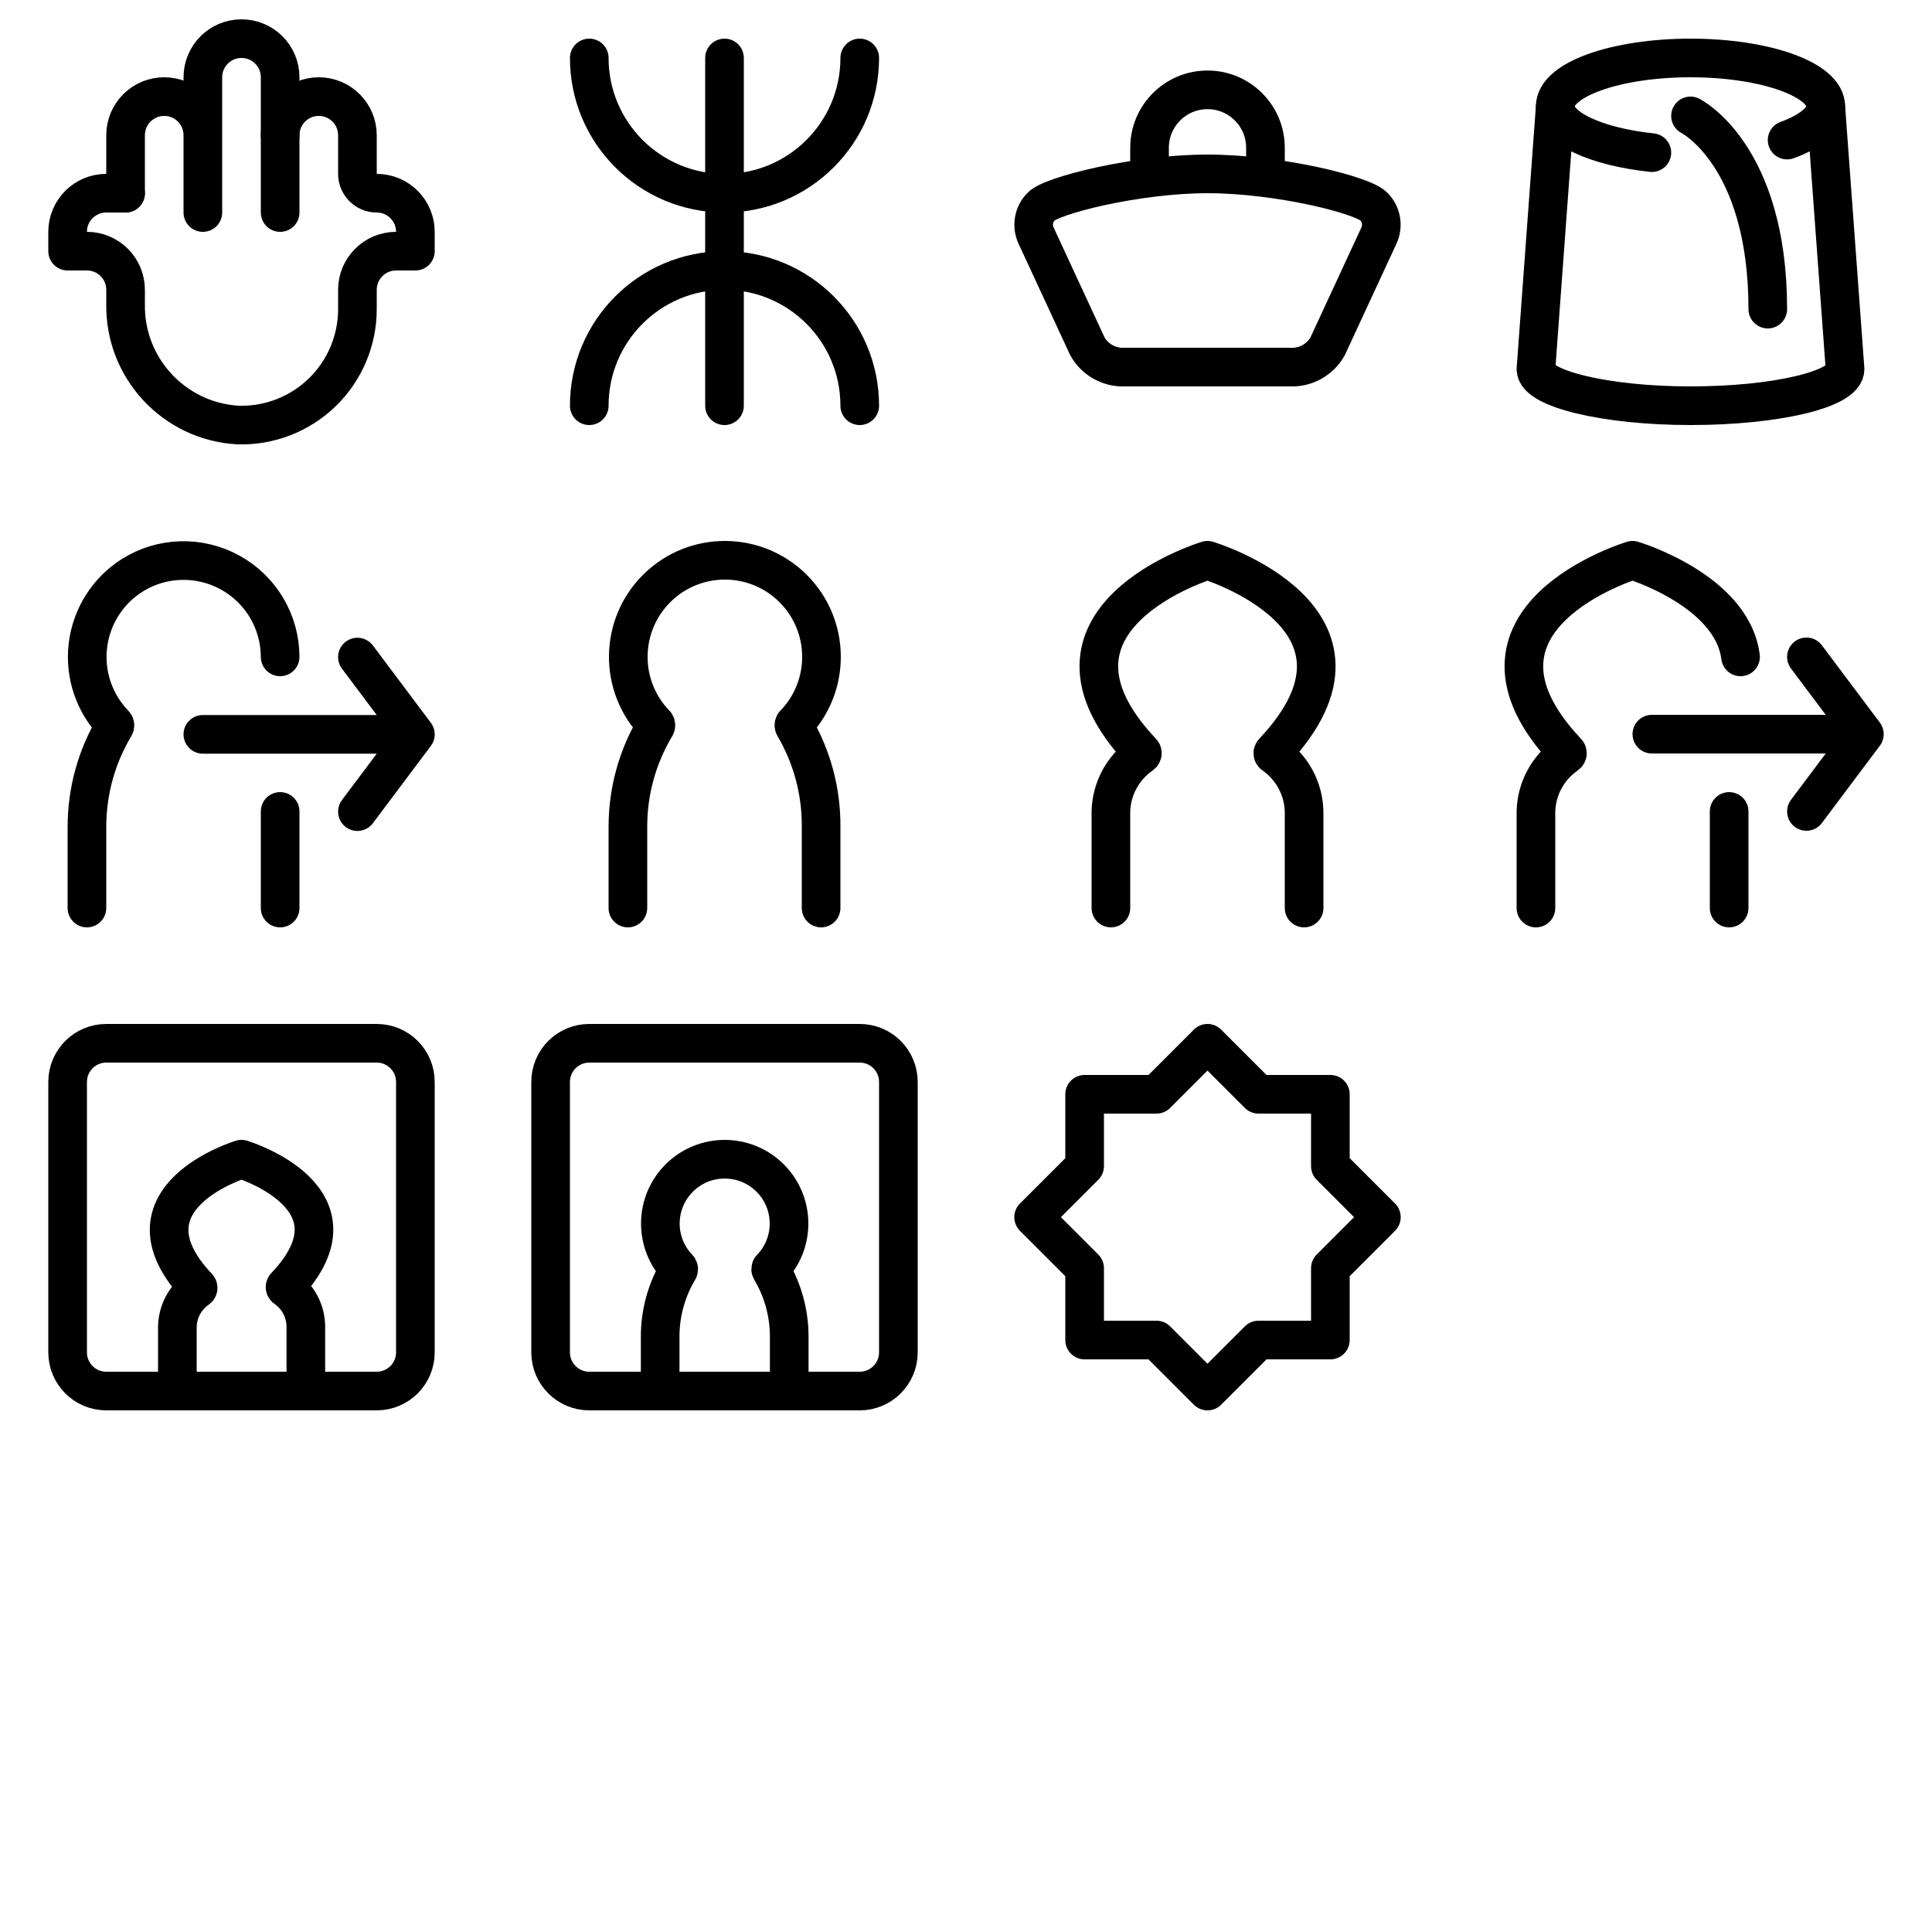
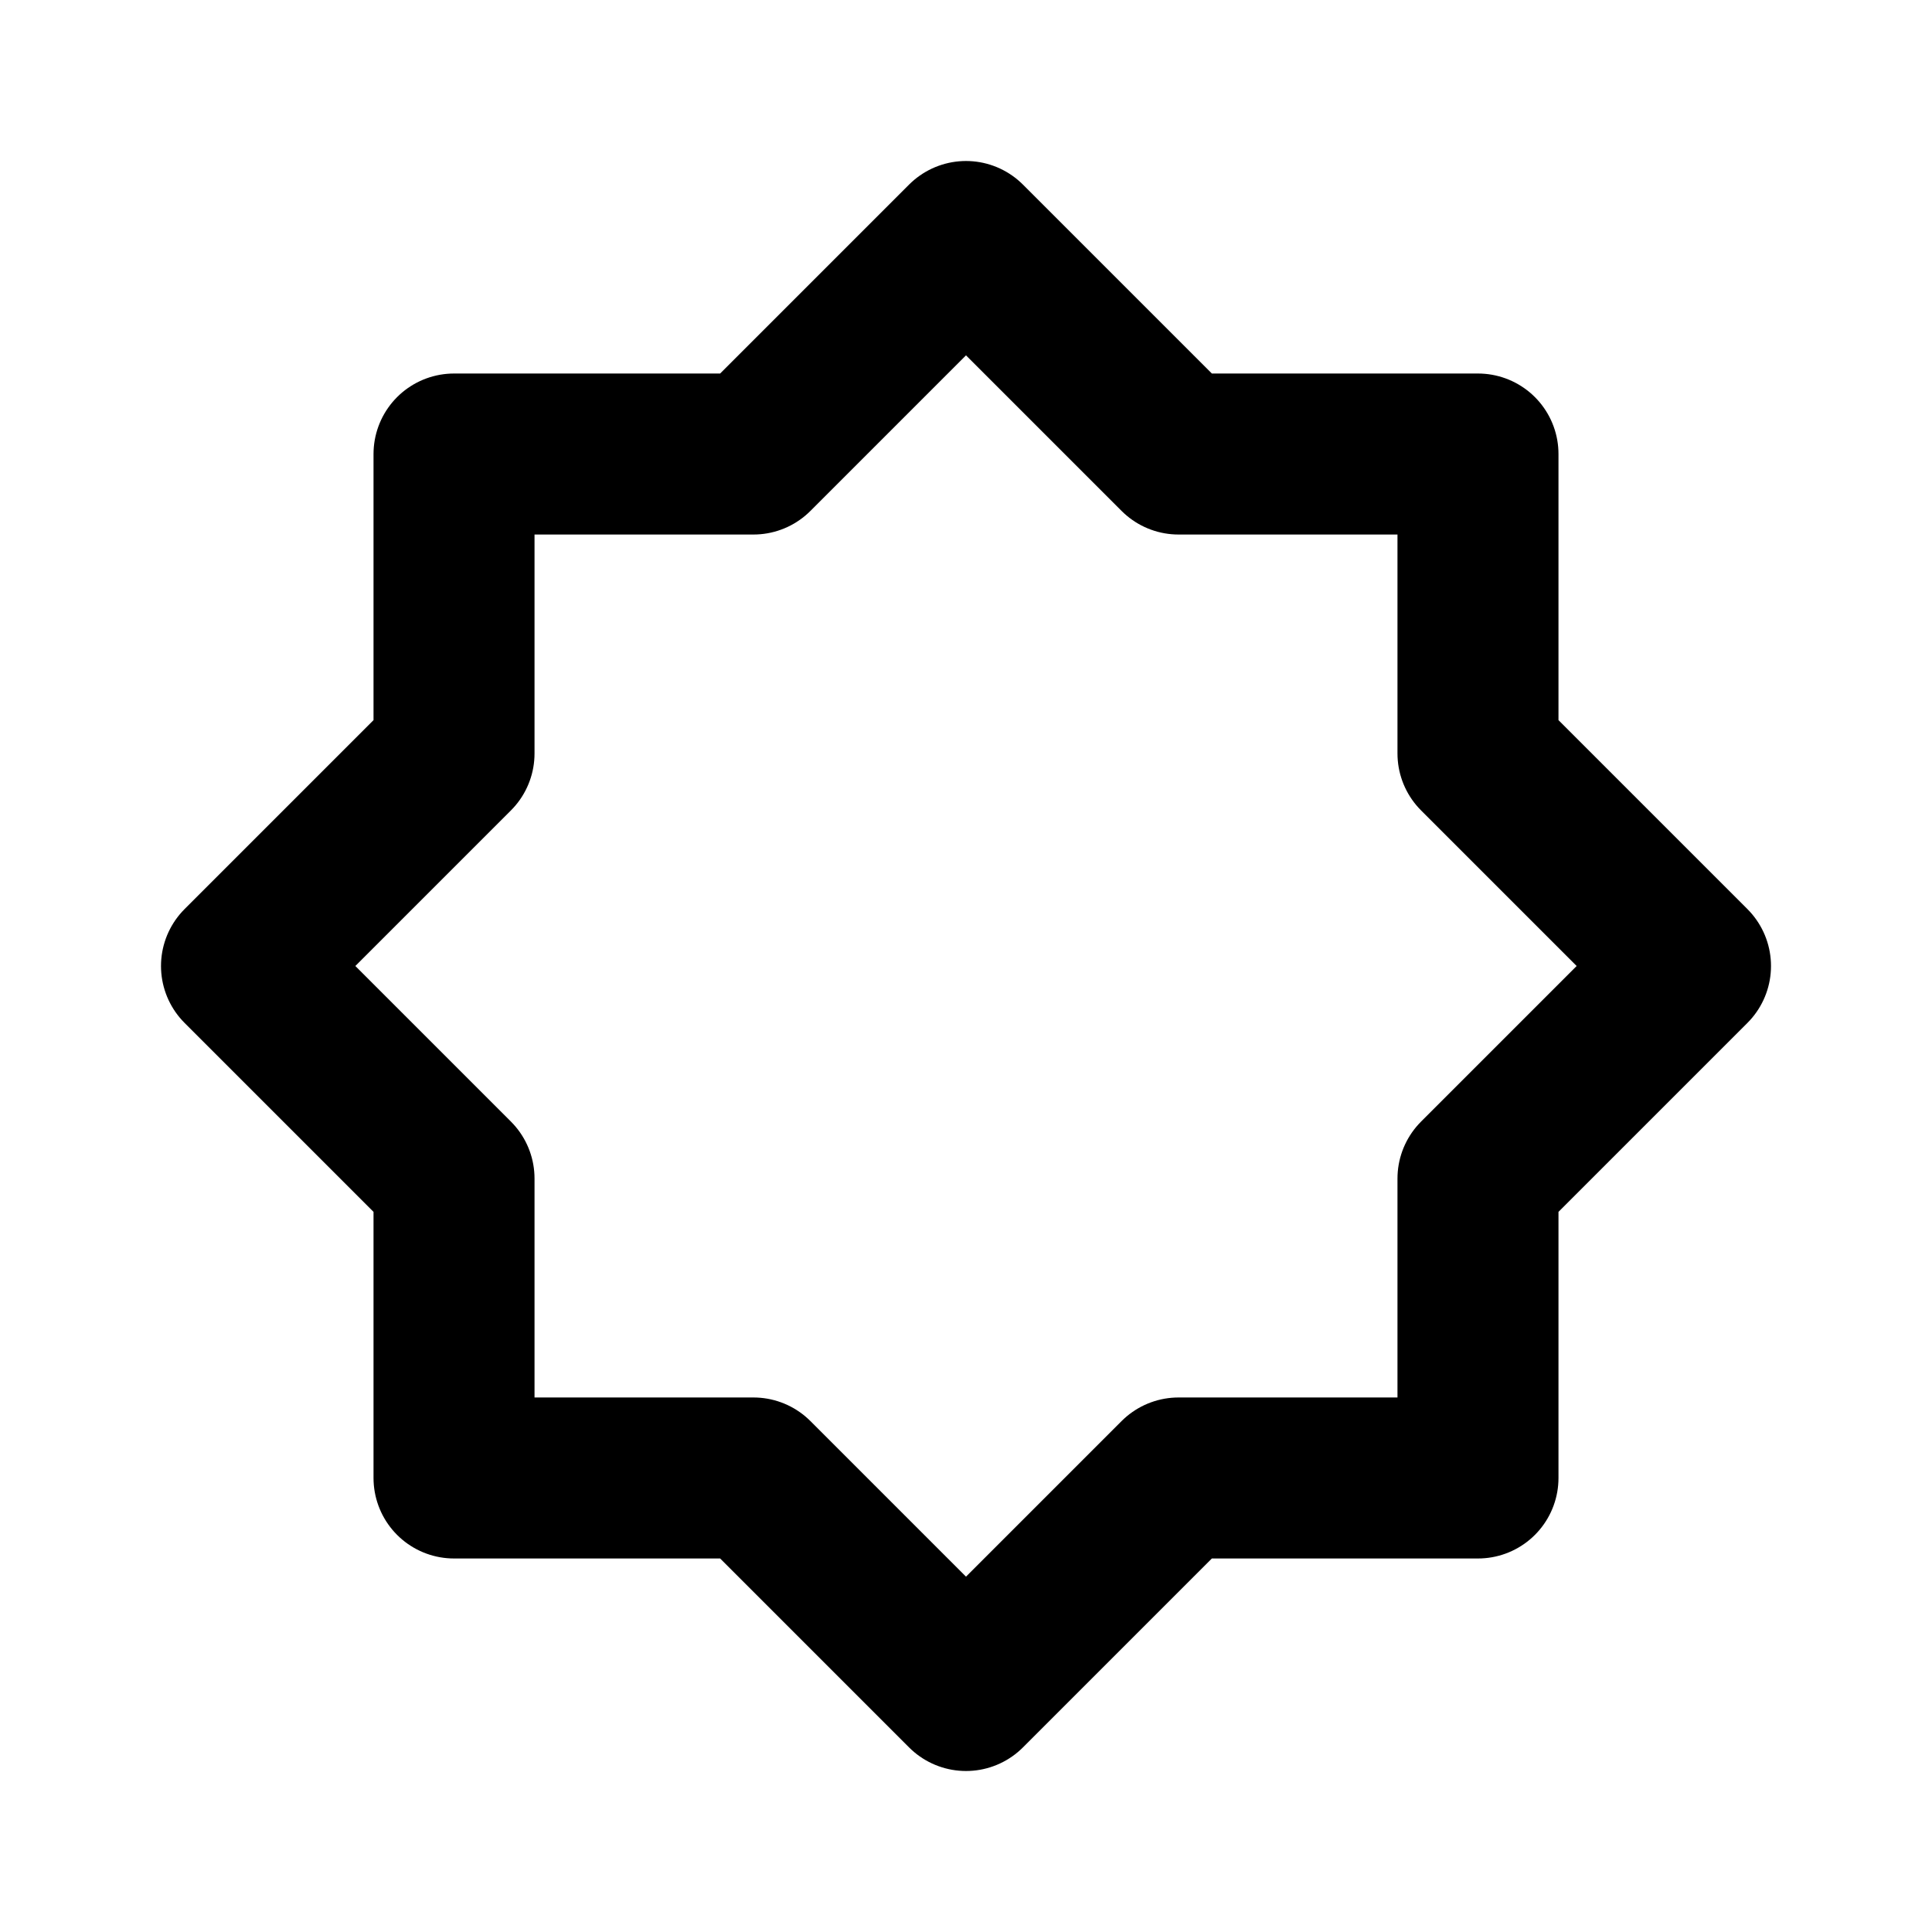
- <svg xmlns="http://www.w3.org/2000/svg" xmlns:xlink="http://www.w3.org/1999/xlink" viewBox="0 0 99 100" stroke-width="2" stroke-linecap="round" stroke-linejoin="round" width="24" height="24" fill="none" stroke="currentColor">
-   <use width="48" height="48" transform="translate(25 0) scale(0.5)" xlink:href="#e7a8d4f6-8f88-463a-bea8-0913fdc176b0" />
-   <use width="48" height="48" transform="translate(75 0) scale(0.5)" xlink:href="#e7a8d4f6-8f88-463a-bea8-0913fdc176b0" />
-   <use width="48" height="48" transform="translate(50 0) scale(0.5)" xlink:href="#e7a8d4f6-8f88-463a-bea8-0913fdc176b0" />
-   <use width="48" height="48" transform="translate(75 26) scale(0.5)" xlink:href="#e7a8d4f6-8f88-463a-bea8-0913fdc176b0" />
-   <use width="48" height="48" transform="translate(50 26) scale(0.5)" xlink:href="#e7a8d4f6-8f88-463a-bea8-0913fdc176b0" />
-   <use width="48" height="48" transform="translate(25 26) scale(0.5)" xlink:href="#e7a8d4f6-8f88-463a-bea8-0913fdc176b0" />
-   <use width="48" height="48" transform="translate(75 51) scale(0.5)" xlink:href="#e7a8d4f6-8f88-463a-bea8-0913fdc176b0" />
-   <use width="48" height="48" transform="translate(50 51) scale(0.5)" xlink:href="#e7a8d4f6-8f88-463a-bea8-0913fdc176b0" />
-   <use width="48" height="48" transform="translate(25 51) scale(0.5)" xlink:href="#e7a8d4f6-8f88-463a-bea8-0913fdc176b0" />
-   <use width="48" height="48" transform="translate(25 76) scale(0.5)" xlink:href="#e7a8d4f6-8f88-463a-bea8-0913fdc176b0" />
-   <use width="48" height="48" transform="translate(0 76) scale(0.5)" xlink:href="#e7a8d4f6-8f88-463a-bea8-0913fdc176b0" />
-   <use width="48" height="48" transform="translate(0 51) scale(0.5)" xlink:href="#e7a8d4f6-8f88-463a-bea8-0913fdc176b0" />
-   <use width="48" height="48" transform="translate(0 26) scale(0.5)" xlink:href="#e7a8d4f6-8f88-463a-bea8-0913fdc176b0" />
-   <use width="48" height="48" transform="translate(0 0) scale(0.5)" xlink:href="#e7a8d4f6-8f88-463a-bea8-0913fdc176b0" />
-   <use width="48" height="48" transform="translate(25 0) scale(0.5)" xlink:href="#a509a30e-1c21-44b4-80b5-7450a552fe72" />
-   <use width="48" height="48" transform="translate(75 0) scale(0.5)" xlink:href="#a509a30e-1c21-44b4-80b5-7450a552fe72" />
-   <use width="48" height="48" transform="translate(50 0) scale(0.5)" xlink:href="#a509a30e-1c21-44b4-80b5-7450a552fe72" />
-   <use width="48" height="48" transform="translate(75 26) scale(0.5)" xlink:href="#a509a30e-1c21-44b4-80b5-7450a552fe72" />
-   <use width="48" height="48" transform="translate(50 26) scale(0.5)" xlink:href="#a509a30e-1c21-44b4-80b5-7450a552fe72" />
-   <use width="48" height="48" transform="translate(25 26) scale(0.5)" xlink:href="#a509a30e-1c21-44b4-80b5-7450a552fe72" />
-   <use width="48" height="48" transform="translate(75 51) scale(0.5)" xlink:href="#a509a30e-1c21-44b4-80b5-7450a552fe72" />
-   <use width="48" height="48" transform="translate(50 51) scale(0.5)" xlink:href="#a509a30e-1c21-44b4-80b5-7450a552fe72" />
-   <use width="48" height="48" transform="translate(25 51) scale(0.5)" xlink:href="#a509a30e-1c21-44b4-80b5-7450a552fe72" />
-   <use width="48" height="48" transform="translate(25 76) scale(0.5)" xlink:href="#a509a30e-1c21-44b4-80b5-7450a552fe72" />
-   <use width="48" height="48" transform="translate(0 76) scale(0.5)" xlink:href="#a509a30e-1c21-44b4-80b5-7450a552fe72" />
-   <use width="48" height="48" transform="translate(0 51) scale(0.5)" xlink:href="#a509a30e-1c21-44b4-80b5-7450a552fe72" />
-   <use width="48" height="48" transform="translate(0 26) scale(0.5)" xlink:href="#a509a30e-1c21-44b4-80b5-7450a552fe72" />
-   <use width="48" height="48" transform="translate(0 0) scale(0.5)" xlink:href="#a509a30e-1c21-44b4-80b5-7450a552fe72" />
-   <use width="48" height="48" transform="translate(25 0) scale(0.5)" xlink:href="#fc3e545d-4a7c-4980-a742-eeab9ecda2a7" />
-   <use width="48" height="48" transform="translate(75 0) scale(0.5)" xlink:href="#fc3e545d-4a7c-4980-a742-eeab9ecda2a7" />
-   <use width="48" height="48" transform="translate(50 0) scale(0.5)" xlink:href="#fc3e545d-4a7c-4980-a742-eeab9ecda2a7" />
-   <use width="48" height="48" transform="translate(75 26) scale(0.5)" xlink:href="#fc3e545d-4a7c-4980-a742-eeab9ecda2a7" />
-   <use width="48" height="48" transform="translate(50 26) scale(0.5)" xlink:href="#fc3e545d-4a7c-4980-a742-eeab9ecda2a7" />
-   <use width="48" height="48" transform="translate(25 26) scale(0.5)" xlink:href="#fc3e545d-4a7c-4980-a742-eeab9ecda2a7" />
-   <use width="48" height="48" transform="translate(75 51) scale(0.5)" xlink:href="#fc3e545d-4a7c-4980-a742-eeab9ecda2a7" />
-   <use width="48" height="48" transform="translate(50 51) scale(0.5)" xlink:href="#fc3e545d-4a7c-4980-a742-eeab9ecda2a7" />
-   <use width="48" height="48" transform="translate(25 51) scale(0.5)" xlink:href="#fc3e545d-4a7c-4980-a742-eeab9ecda2a7" />
-   <use width="48" height="48" transform="translate(25 76) scale(0.5)" xlink:href="#fc3e545d-4a7c-4980-a742-eeab9ecda2a7" />
-   <use width="48" height="48" transform="translate(0 76) scale(0.5)" xlink:href="#fc3e545d-4a7c-4980-a742-eeab9ecda2a7" />
-   <use width="48" height="48" transform="translate(0 51) scale(0.5)" xlink:href="#fc3e545d-4a7c-4980-a742-eeab9ecda2a7" />
-   <use width="48" height="48" transform="translate(0 26) scale(0.5)" xlink:href="#fc3e545d-4a7c-4980-a742-eeab9ecda2a7" />
-   <use width="48" height="48" transform="translate(0 0) scale(0.5)" xlink:href="#fc3e545d-4a7c-4980-a742-eeab9ecda2a7" />
-   <path d="M12 28" stroke-miterlimit="10" stroke-width="2" />
-   <path d="M115 21" stroke-linecap="round" stroke-miterlimit="10" stroke-width="2" />
-   <path d="M20 13" stroke-miterlimit="10" stroke-width="2" />
-   <path d="M6 10H5a2 2 0 0 0-2 2v1h1a2 2 0 0 1 2 2v.75A6.17 6.17 0 0 0 11.82 22 6 6 0 0 0 18 16v-1a2 2 0 0 1 2-2h1v-1a2 2 0 0 0-2-2h0a1 1 0 0 1-1-1V7a2 2 0 0 0-2-2h0a2 2 0 0 0-2 2" stroke-linecap="round" stroke-miterlimit="10" stroke-width="2" />
-   <path d="M6 10V7a2 2 0 0 1 2-2h0a2 2 0 0 1 2 2m4 3V7v4m-4 0V4a2 2 0 0 1 2-2h0a2 2 0 0 1 2 2v3" stroke-linecap="round" stroke-miterlimit="10" stroke-width="2" />
-   <path stroke-linecap="round" stroke-linejoin="round" stroke-width="2" d="M87 38h9l-3-4m-8 4h11l-3 4" />
-   <path d="M89.59 34c-.44-3.46-5.59-5-5.59-5h0s-9.92 3-3.41 9.91a.09.09 0 0 1 0 .15A3.69 3.69 0 0 0 79 42v5m10 0v-5m-22 5v-5a3.69 3.69 0 0 0-1.58-2.94.09.09 0 0 1 0-.15C71.92 32 62 29 62 29h0s-9.92 3-3.41 9.91a.09.09 0 0 1 0 .15A3.69 3.69 0 0 0 57 42v5m-25 0v-4.21a10.1 10.1 0 0 1 1.43-5.19h0a.11.11 0 0 0 0-.12 5 5 0 1 1 7.18 0 .11.11 0 0 0 0 .12h0A10.1 10.1 0 0 1 42 42.79V47m-28-5v5M4 47v-4.2a10.15 10.15 0 0 1 1.43-5.2h0a.09.09 0 0 0 0-.11 5 5 0 0 1 .91-7.71A5 5 0 0 1 14 34" stroke-linecap="round" stroke-miterlimit="10" stroke-width="2" />
-   <path stroke-linecap="round" stroke-linejoin="round" stroke-width="2" d="M12 38.01h9l-3-4m-8 4h11l-3 4" />
-   <path d="M37 3v18m7-18a7 7 0 0 1-14 0m14 18a7 7 0 0 0-14 0" stroke-linecap="round" stroke-miterlimit="10" stroke-width="2" />
-   <path d="M66.27 19h-8.54a2.11 2.11 0 0 1-1.95-1.08l-2.65-5.72a1.34 1.34 0 0 1 .25-1.5C53.89 10.12 58.33 9 62 9s8.09 1.1 8.62 1.7a1.34 1.34 0 0 1 .25 1.5l-2.65 5.72A2.11 2.11 0 0 1 66.27 19M59 9V7.65a3 3 0 0 1 6 0V9" stroke-miterlimit="10" stroke-width="2" />
-   <path d="M85 7.9c-2.89-.31-5-1.27-5-2.4C80 4.12 83.13 3 87 3s7 1.12 7 2.5c0 .47-.37.91-1 1.29a6 6 0 0 1-1 .46" stroke-linecap="round" stroke-miterlimit="10" stroke-width="2" />
-   <path d="m80 5.5-1 13.61c0 1 3.58 1.89 8 1.89s8-.85 8-1.89L94 5.5" stroke-miterlimit="10" stroke-width="2" />
-   <path d="M87 6s4 2 4 10" stroke-linecap="round" stroke-miterlimit="10" stroke-width="2" />
-   <rect x="28" y="54" width="18" height="18" rx="2" stroke-miterlimit="10" stroke-width="2" />
-   <path d="M33.67 72v-2.81a6.73 6.73 0 0 1 .95-3.46h0a.08.08 0 0 0 0-.08 3.33 3.33 0 1 1 4.78 0 .08.08 0 0 0 0 .08h0a6.73 6.73 0 0 1 .95 3.46V72" stroke-linecap="round" stroke-miterlimit="10" stroke-width="2" />
-   <rect x="3" y="54" width="18" height="18" rx="2" stroke-miterlimit="10" stroke-width="2" />
-   <path d="M15.33 72v-3.33a2.44 2.44 0 0 0-1.05-2 .06.06 0 0 1 0-.1C18.61 62 12 60 12 60h0s-6.61 2-2.27 6.61a.06.06 0 0 1 0 .1 2.44 2.44 0 0 0-1.05 2V72" stroke-linecap="round" stroke-miterlimit="10" stroke-width="2" />
-   <path stroke-linejoin="round" stroke-width="2" d="M55.64 60.36v-3.72h3.72L62 54l2.64 2.64h3.72v3.72L71 63l-2.64 2.64v3.72h-3.72L62 72l-2.64-2.64h-3.72v-3.72L53 63z" />
+ <svg xmlns="http://www.w3.org/2000/svg" viewBox="0 0 24 24" stroke-width="2" stroke-linecap="round" stroke-linejoin="round" width="24" height="24" fill="none" stroke="currentColor">
+   <path stroke-linejoin="round" stroke-width="2" d="M5.64 9.36V5.64h3.72L12 3l2.64 2.64h3.72v3.72L21 12l-2.64 2.64v3.72h-3.72L12 21l-2.64-2.64H5.64v-3.72L3 12z" />
</svg>
